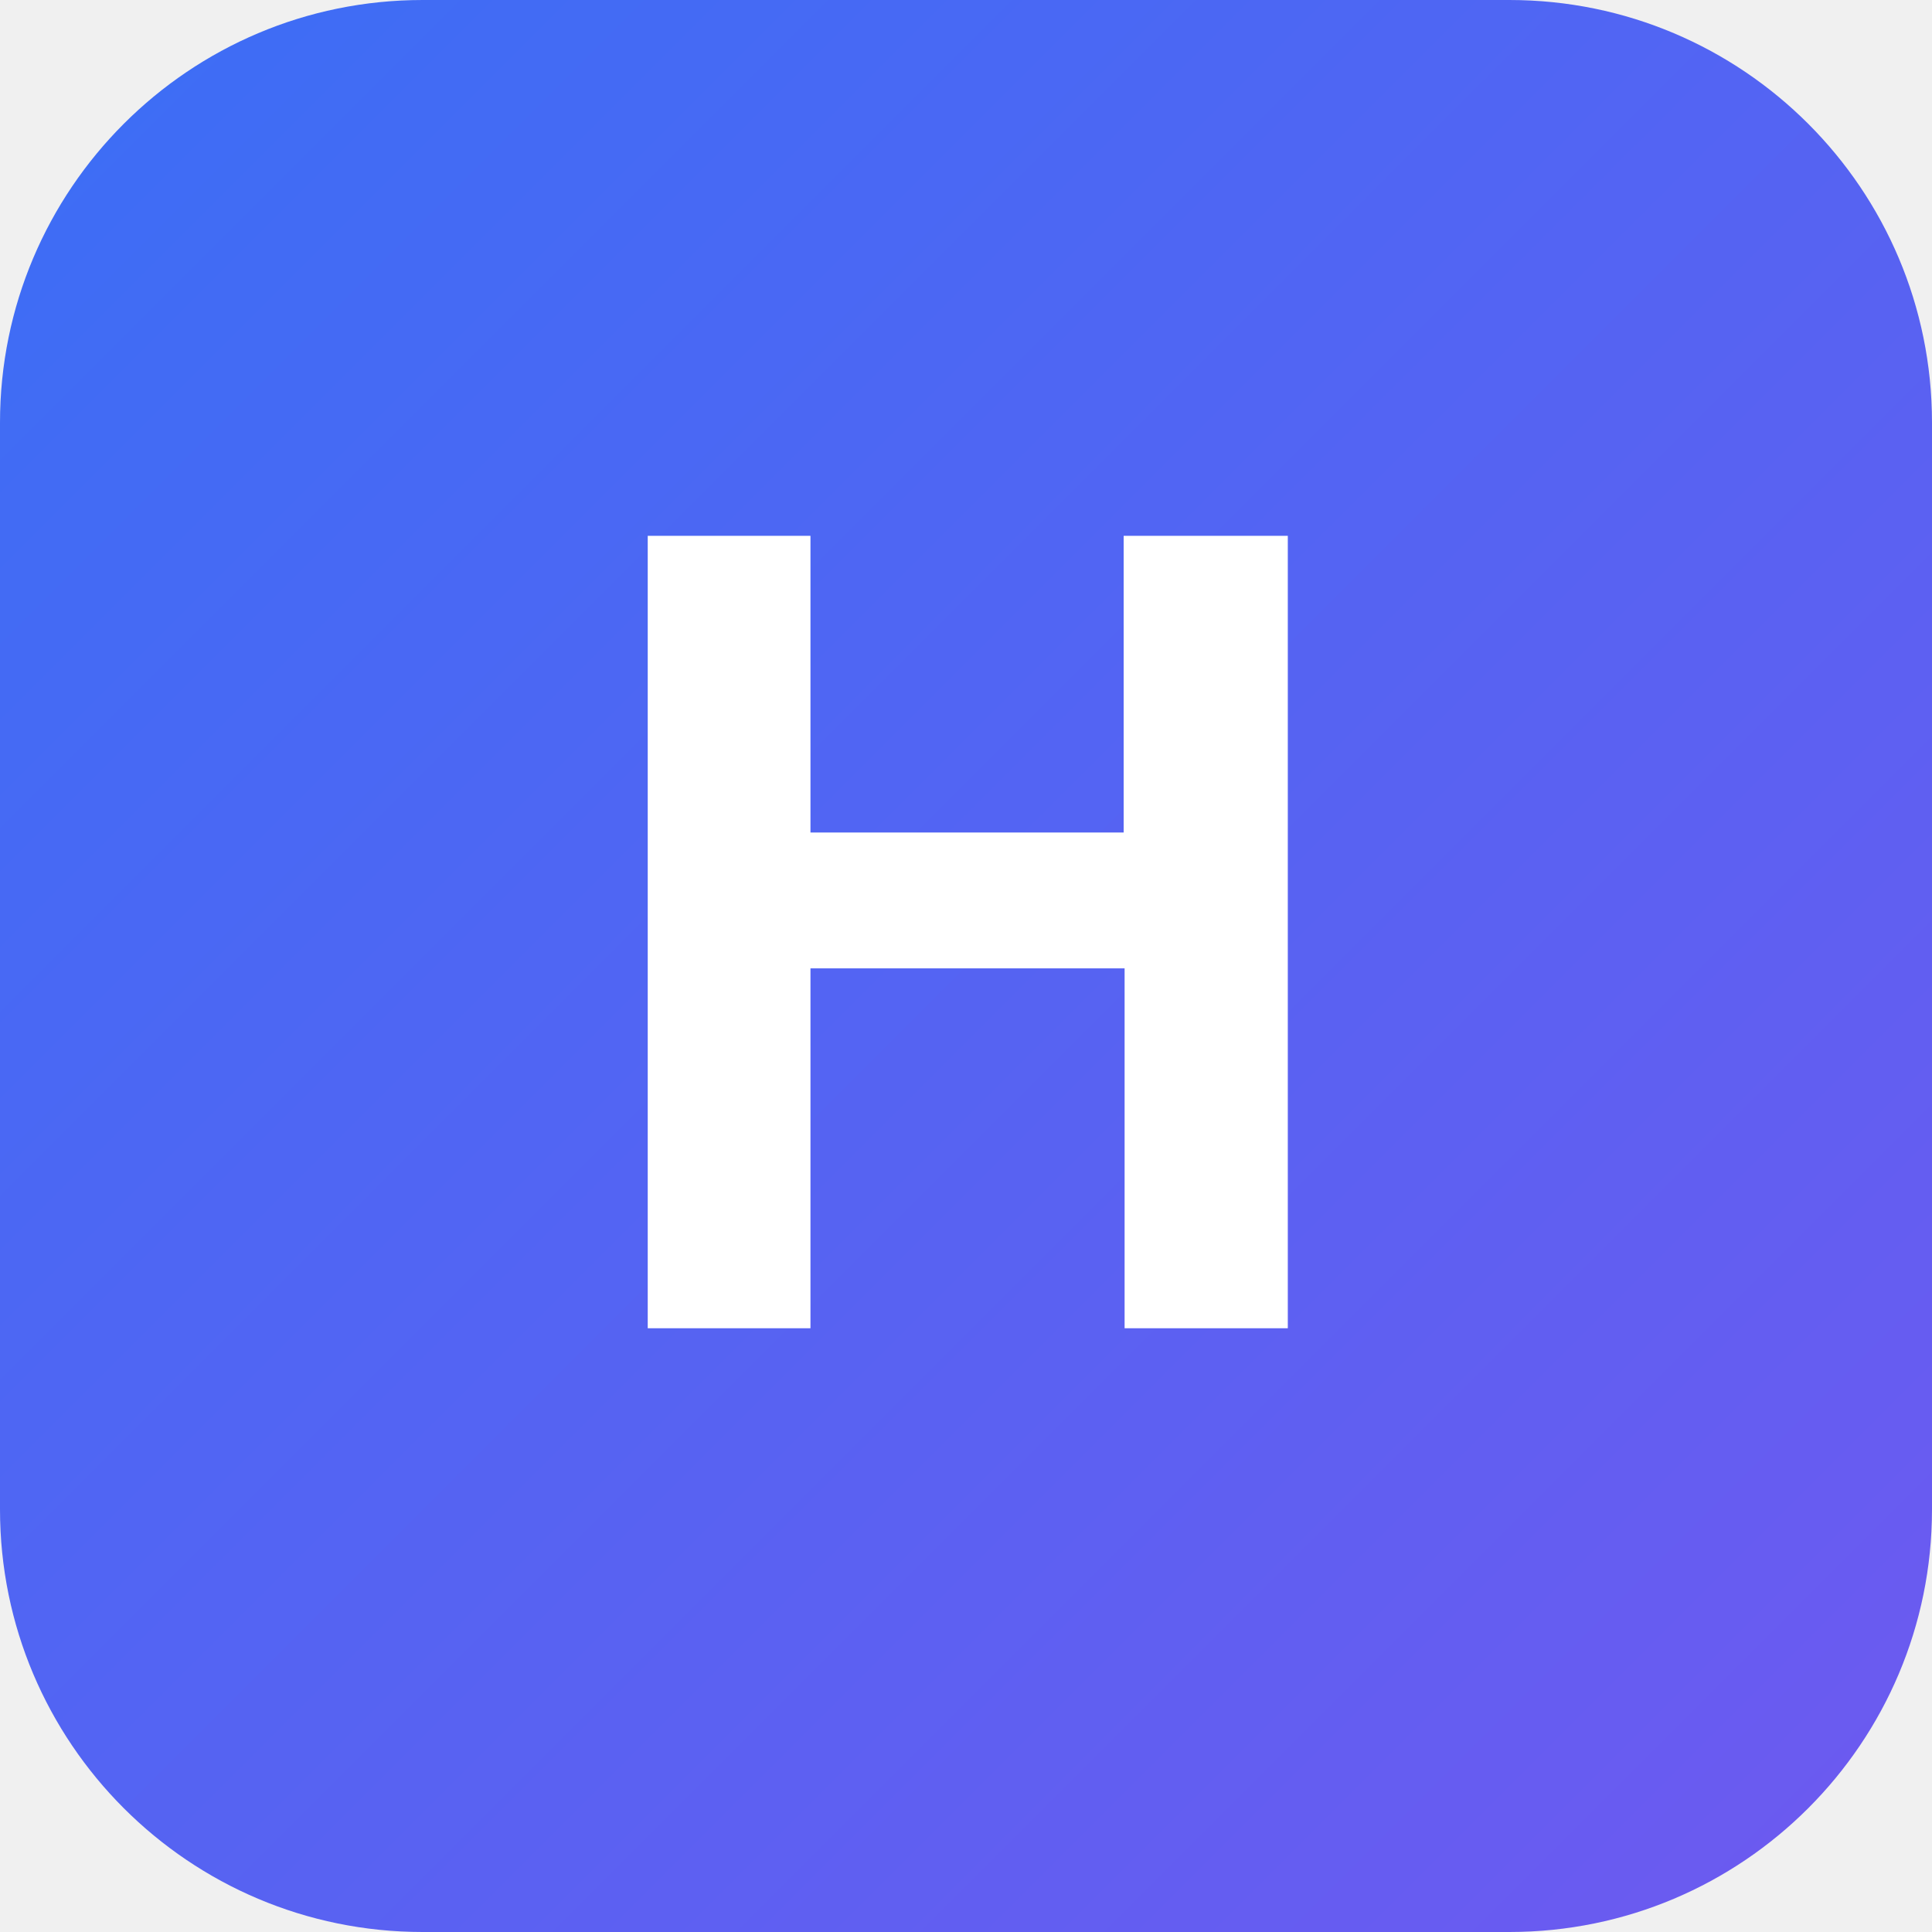
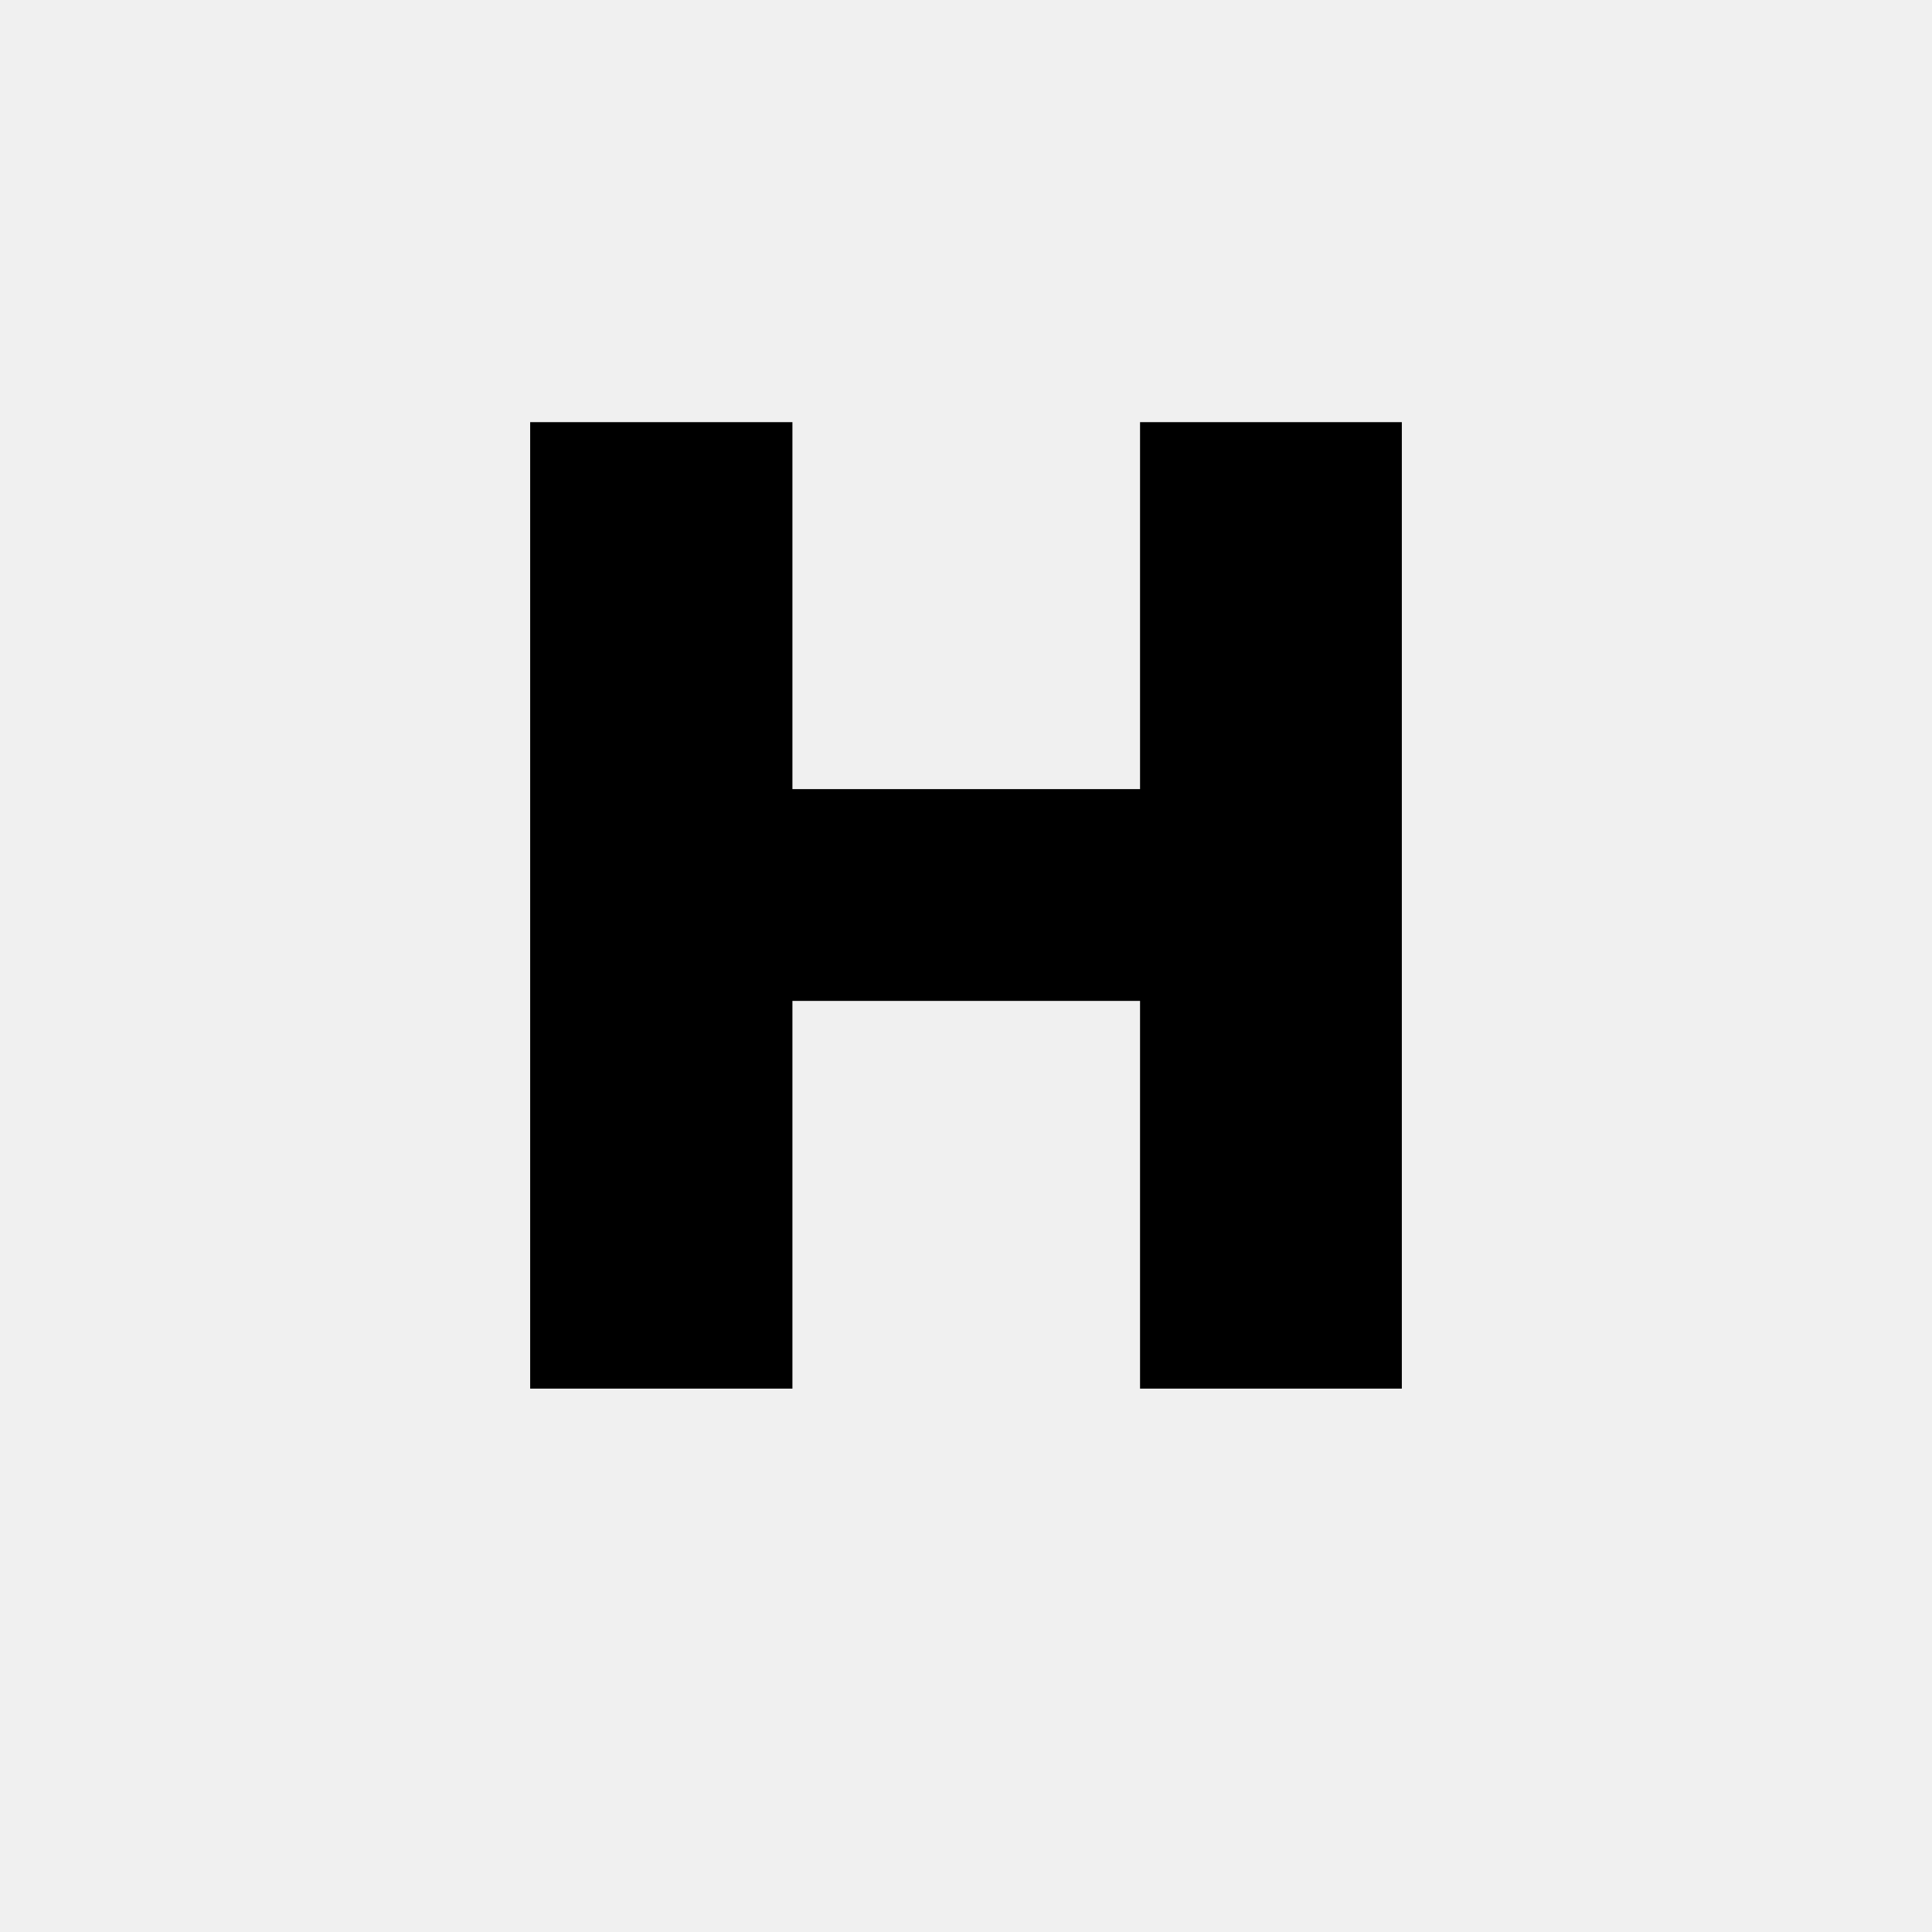
<svg xmlns="http://www.w3.org/2000/svg" viewBox="0 0 64 64">
-   <defs>
-     <linearGradient id="bg" x1="0" y1="0" x2="64" y2="64" gradientUnits="userSpaceOnUse">
-       <stop offset="0" stop-color="#3B6EF5" />
-       <stop offset="1" stop-color="#6E59F0" />
-     </linearGradient>
-   </defs>
-   <rect width="64" height="64" rx="14" fill="url(#bg)" />
-   <text x="32" y="44" text-anchor="middle" font-family="-apple-system, 'Helvetica Neue', Helvetica, Inter, Arial, sans-serif" font-weight="800" font-size="36" fill="#ffffff" letter-spacing="-1">H</text>
+   <text x="32" y="46" text-anchor="middle" font-family="-apple-system, BlinkMacSystemFont, 'SF Pro Display', 'Helvetica Neue', 'PingFang SC', 'Inter', Arial, sans-serif" font-weight="900" font-size="44" fill="#000000" letter-spacing="-2">H</text>
</svg>
